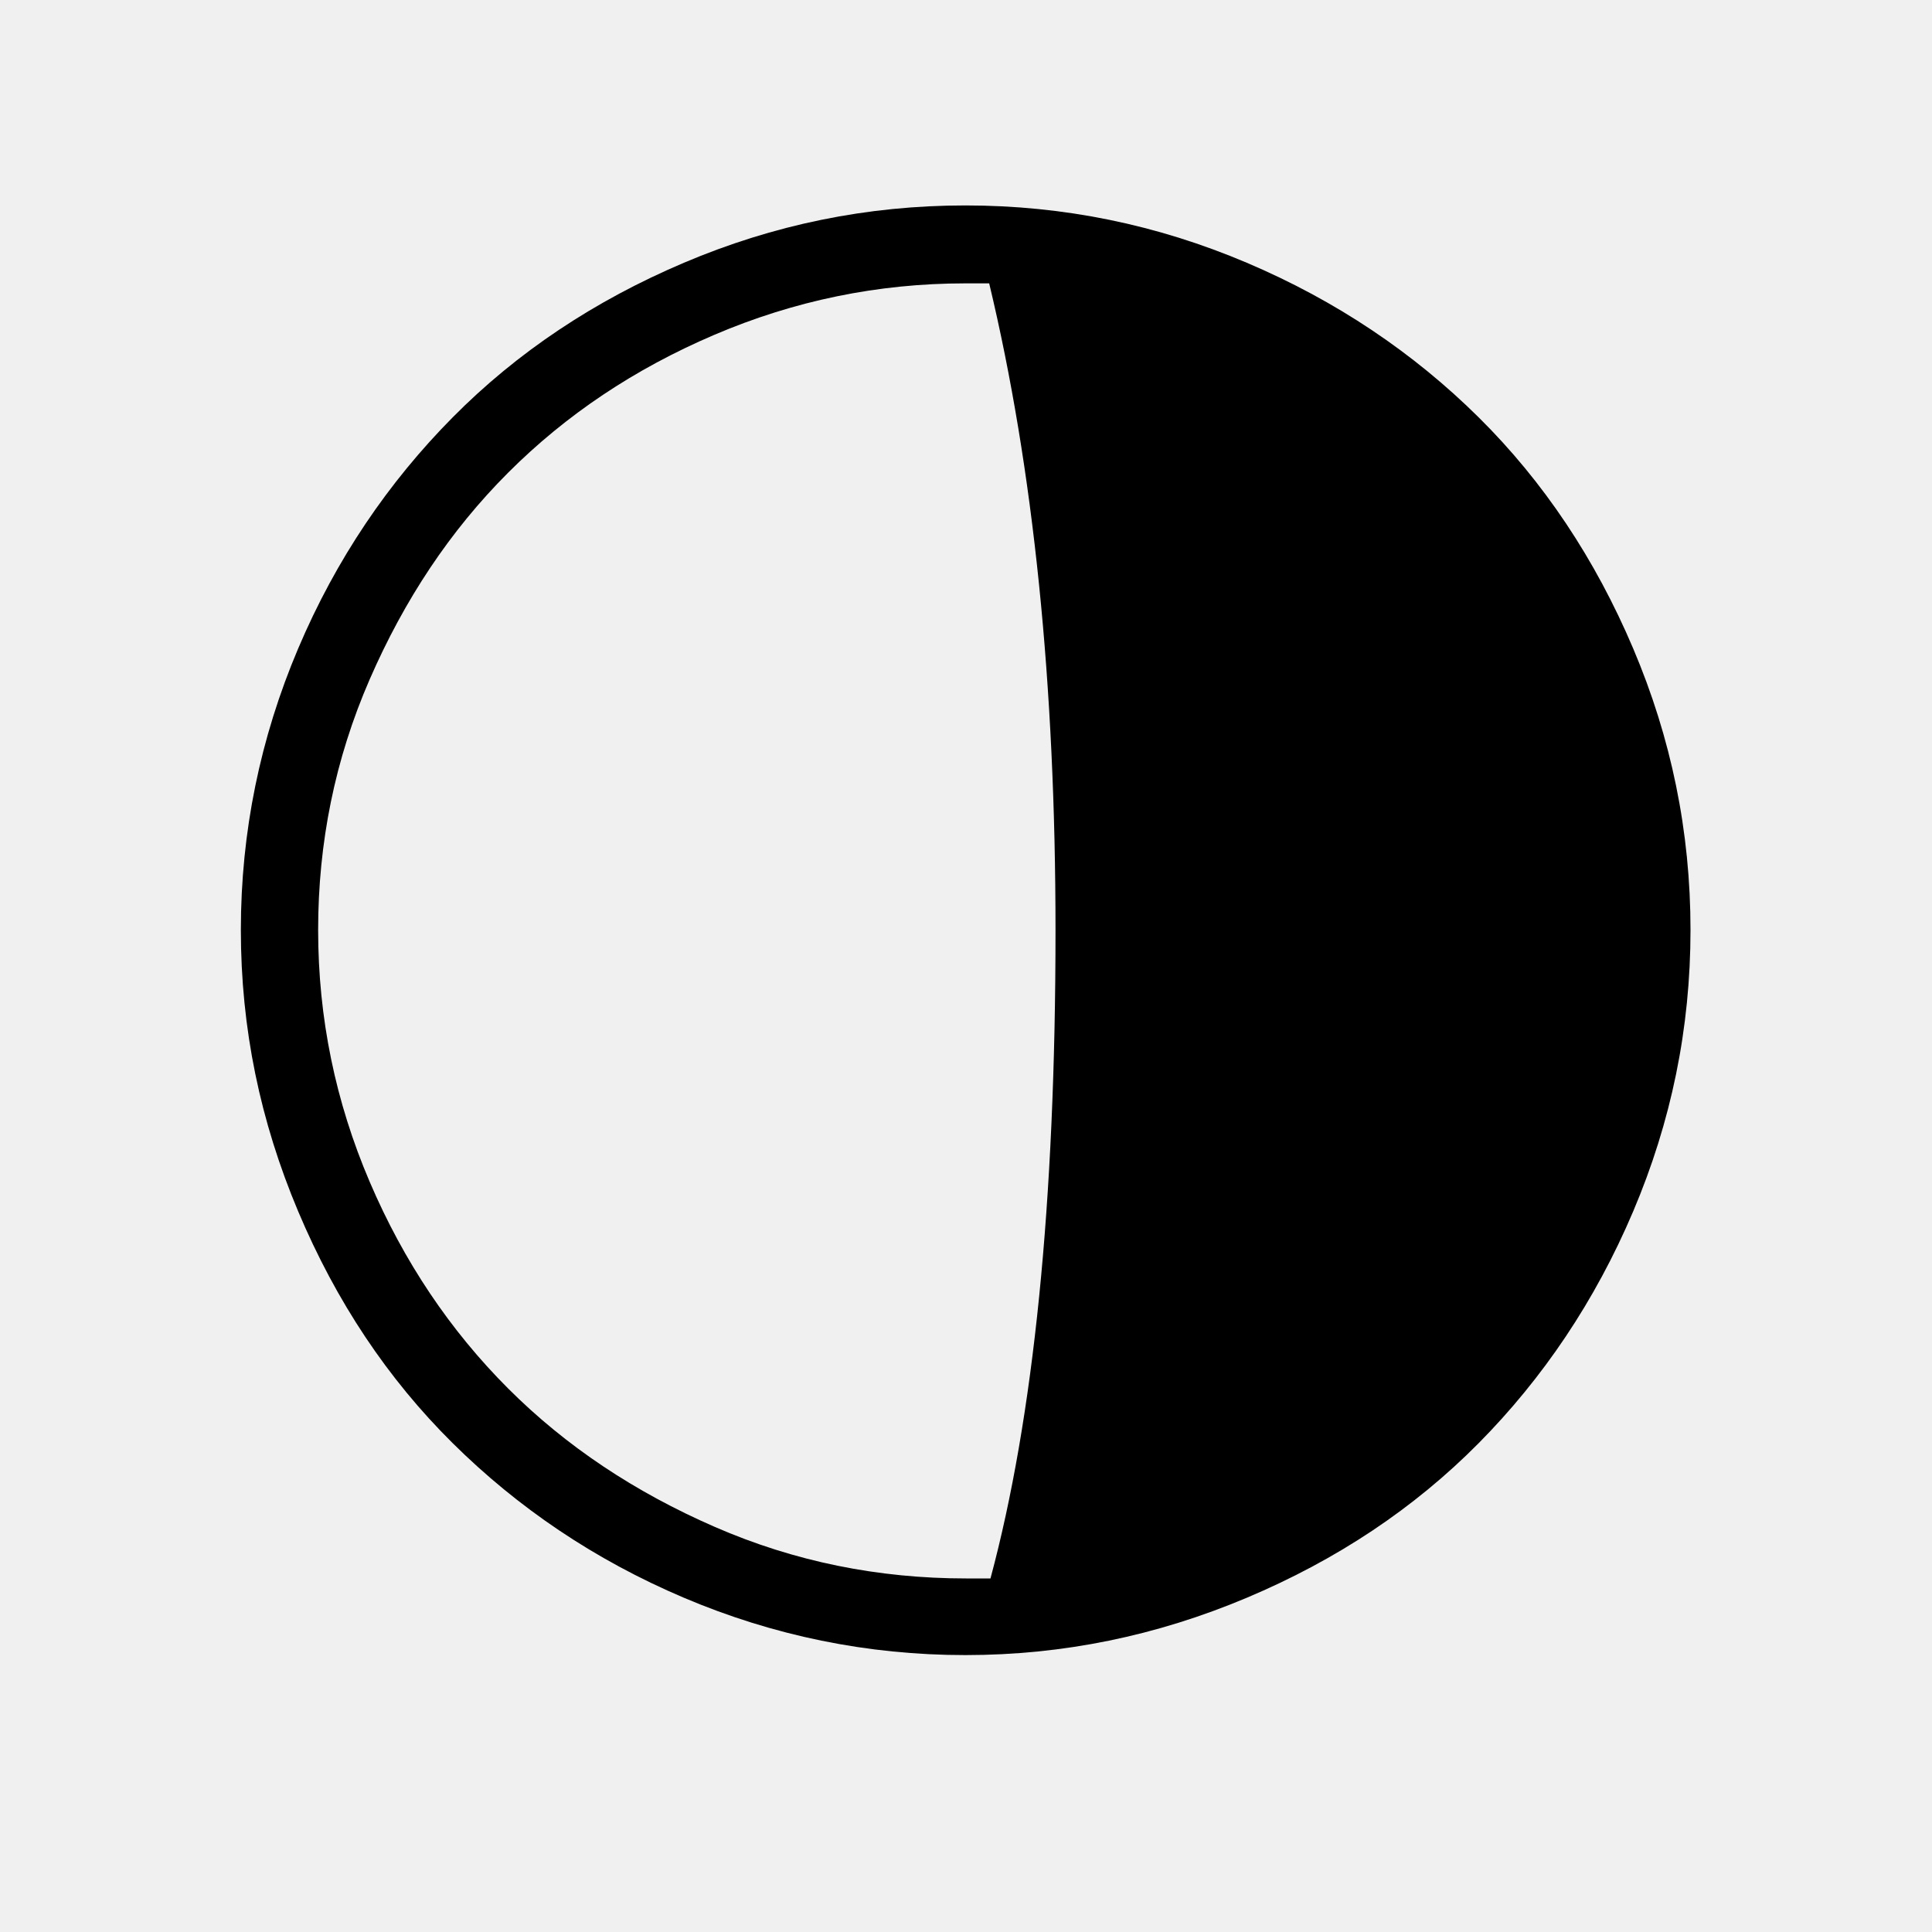
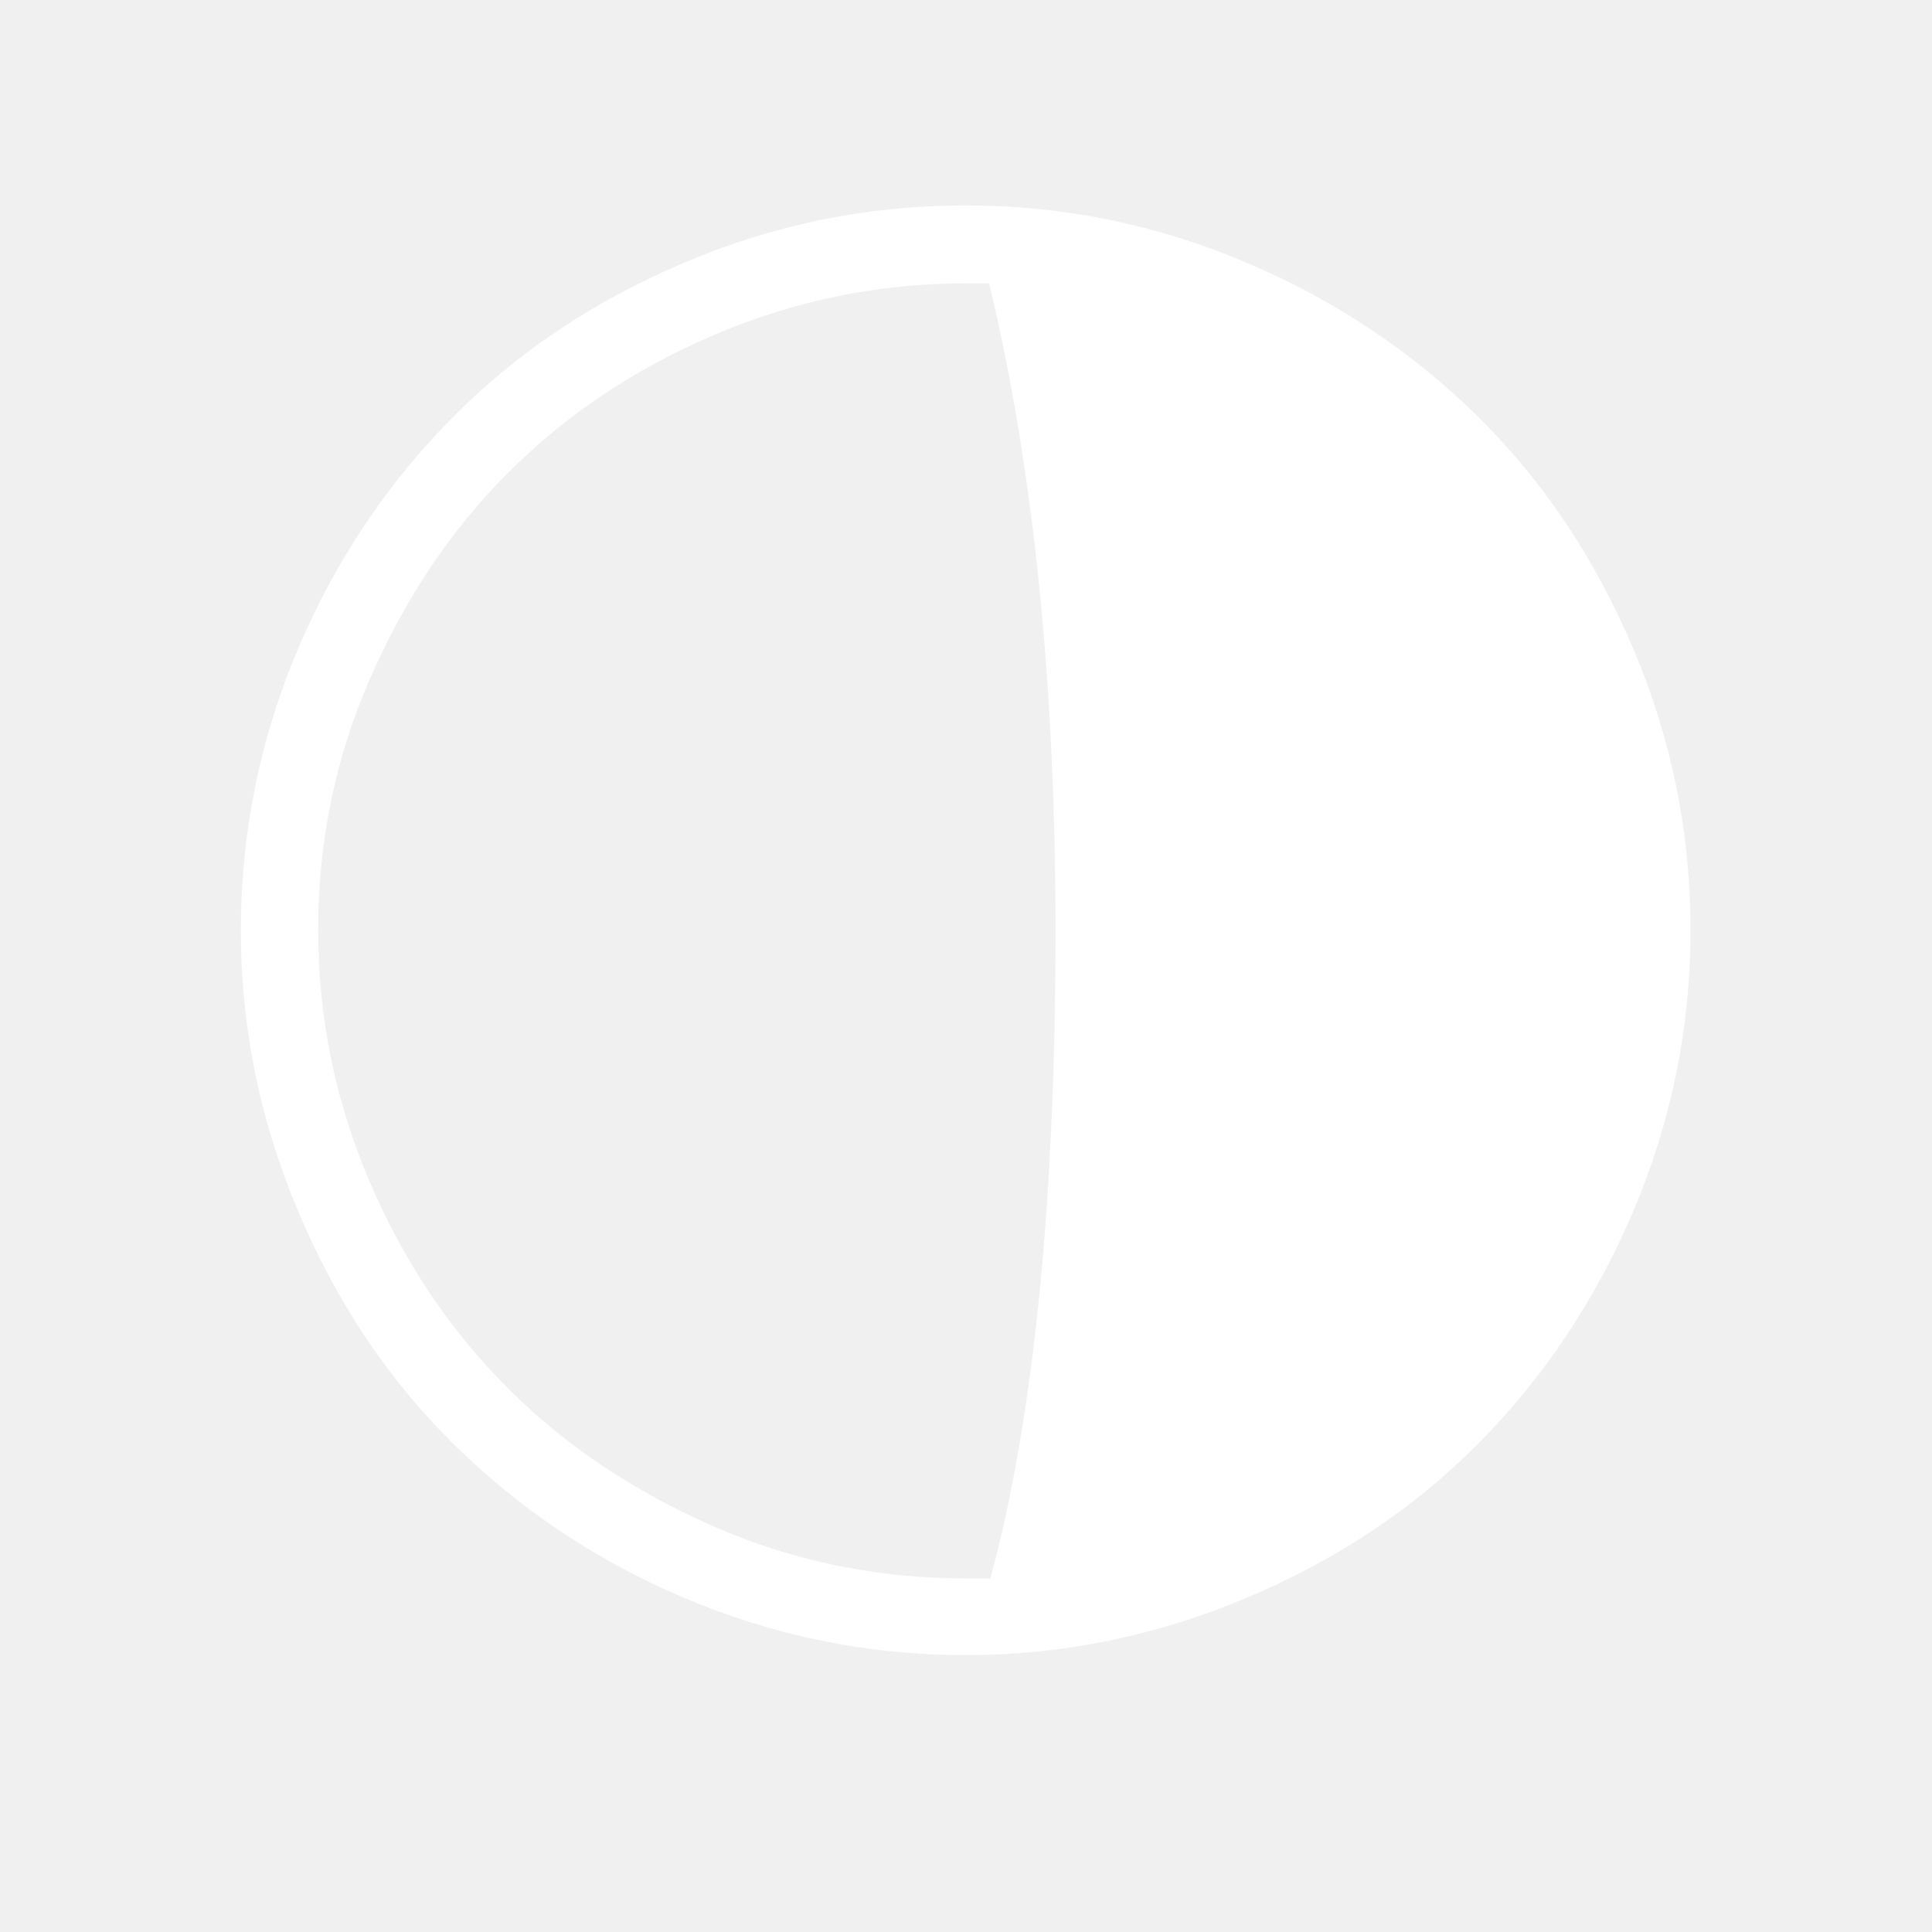
<svg xmlns="http://www.w3.org/2000/svg" version="1.1" id="Layer_1" x="0px" y="0px" viewBox="0 0 30 30" style="enable-background:new 0 0 30 30;" xml:space="preserve">
-   <path d="M3.74,14.44c0-1.52,0.3-2.98,0.89-4.37s1.4-2.58,2.4-3.59s2.2-1.81,3.59-2.4s2.84-0.89,4.37-0.89s2.98,0.3,4.37,0.89  s2.59,1.4,3.6,2.4s1.81,2.2,2.4,3.59s0.89,2.84,0.89,4.37s-0.3,2.98-0.89,4.37s-1.4,2.59-2.4,3.6s-2.2,1.81-3.6,2.4  s-2.85,0.89-4.37,0.89s-2.98-0.3-4.37-0.89s-2.58-1.4-3.59-2.4s-1.81-2.2-2.4-3.6S3.74,15.97,3.74,14.44z M4.94,14.44  c0,1.37,0.27,2.67,0.8,3.91s1.25,2.31,2.15,3.21s1.97,1.61,3.21,2.15s2.54,0.8,3.9,0.8h0.38c0.67-2.49,1.01-5.84,1.01-10.06  c0-3.82-0.34-7.17-1.03-10.05h-0.37c-1.36,0-2.66,0.27-3.9,0.8S8.79,6.44,7.89,7.34s-1.61,1.97-2.15,3.21S4.94,13.09,4.94,14.44z" />
+   <path fill="white" d="M3.74,14.44c0-1.52,0.3-2.98,0.89-4.37s1.4-2.58,2.4-3.59s2.2-1.81,3.59-2.4s2.84-0.89,4.37-0.89s2.98,0.3,4.37,0.89  s2.59,1.4,3.6,2.4s1.81,2.2,2.4,3.59s0.89,2.84,0.89,4.37s-0.3,2.98-0.89,4.37s-1.4,2.59-2.4,3.6s-2.2,1.81-3.6,2.4  s-2.85,0.89-4.37,0.89s-2.98-0.3-4.37-0.89s-2.58-1.4-3.59-2.4s-1.81-2.2-2.4-3.6S3.74,15.97,3.74,14.44z M4.94,14.44  c0,1.37,0.27,2.67,0.8,3.91s1.25,2.31,2.15,3.21s1.97,1.61,3.21,2.15s2.54,0.8,3.9,0.8h0.38c0.67-2.49,1.01-5.84,1.01-10.06  c0-3.82-0.34-7.17-1.03-10.05h-0.37c-1.36,0-2.66,0.27-3.9,0.8S8.79,6.44,7.89,7.34s-1.61,1.97-2.15,3.21S4.94,13.09,4.94,14.44z" />
</svg>
